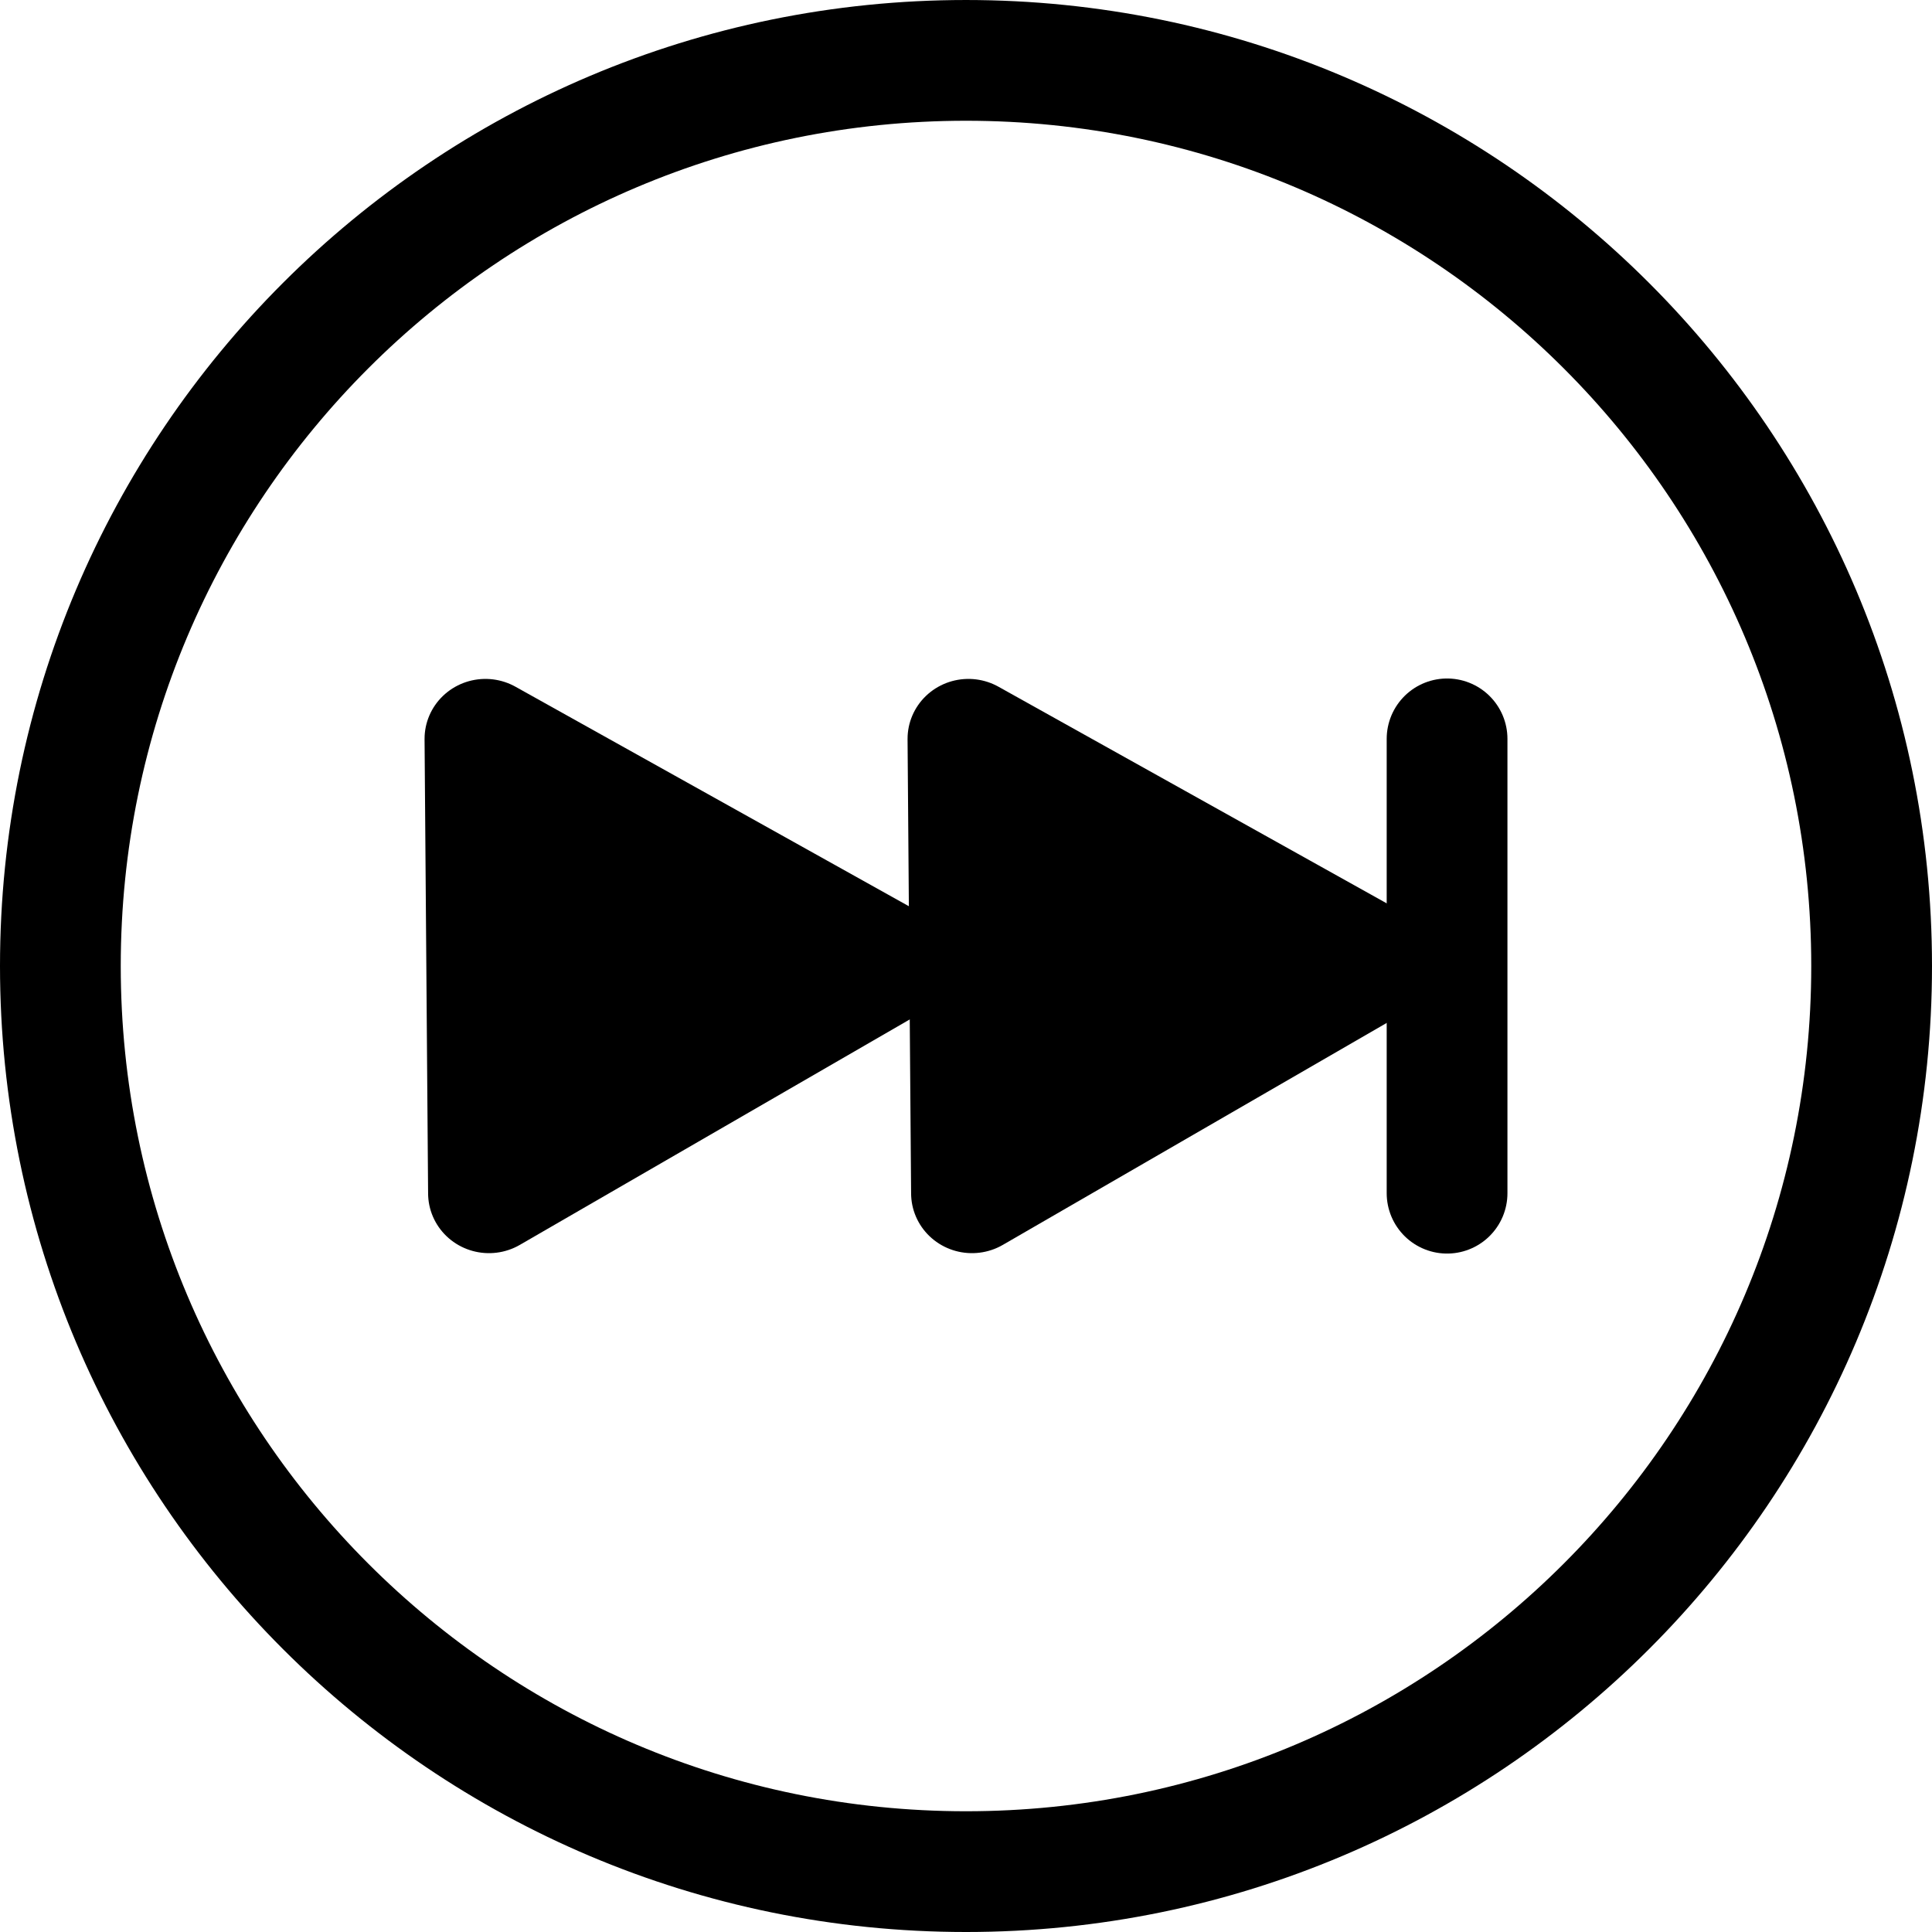
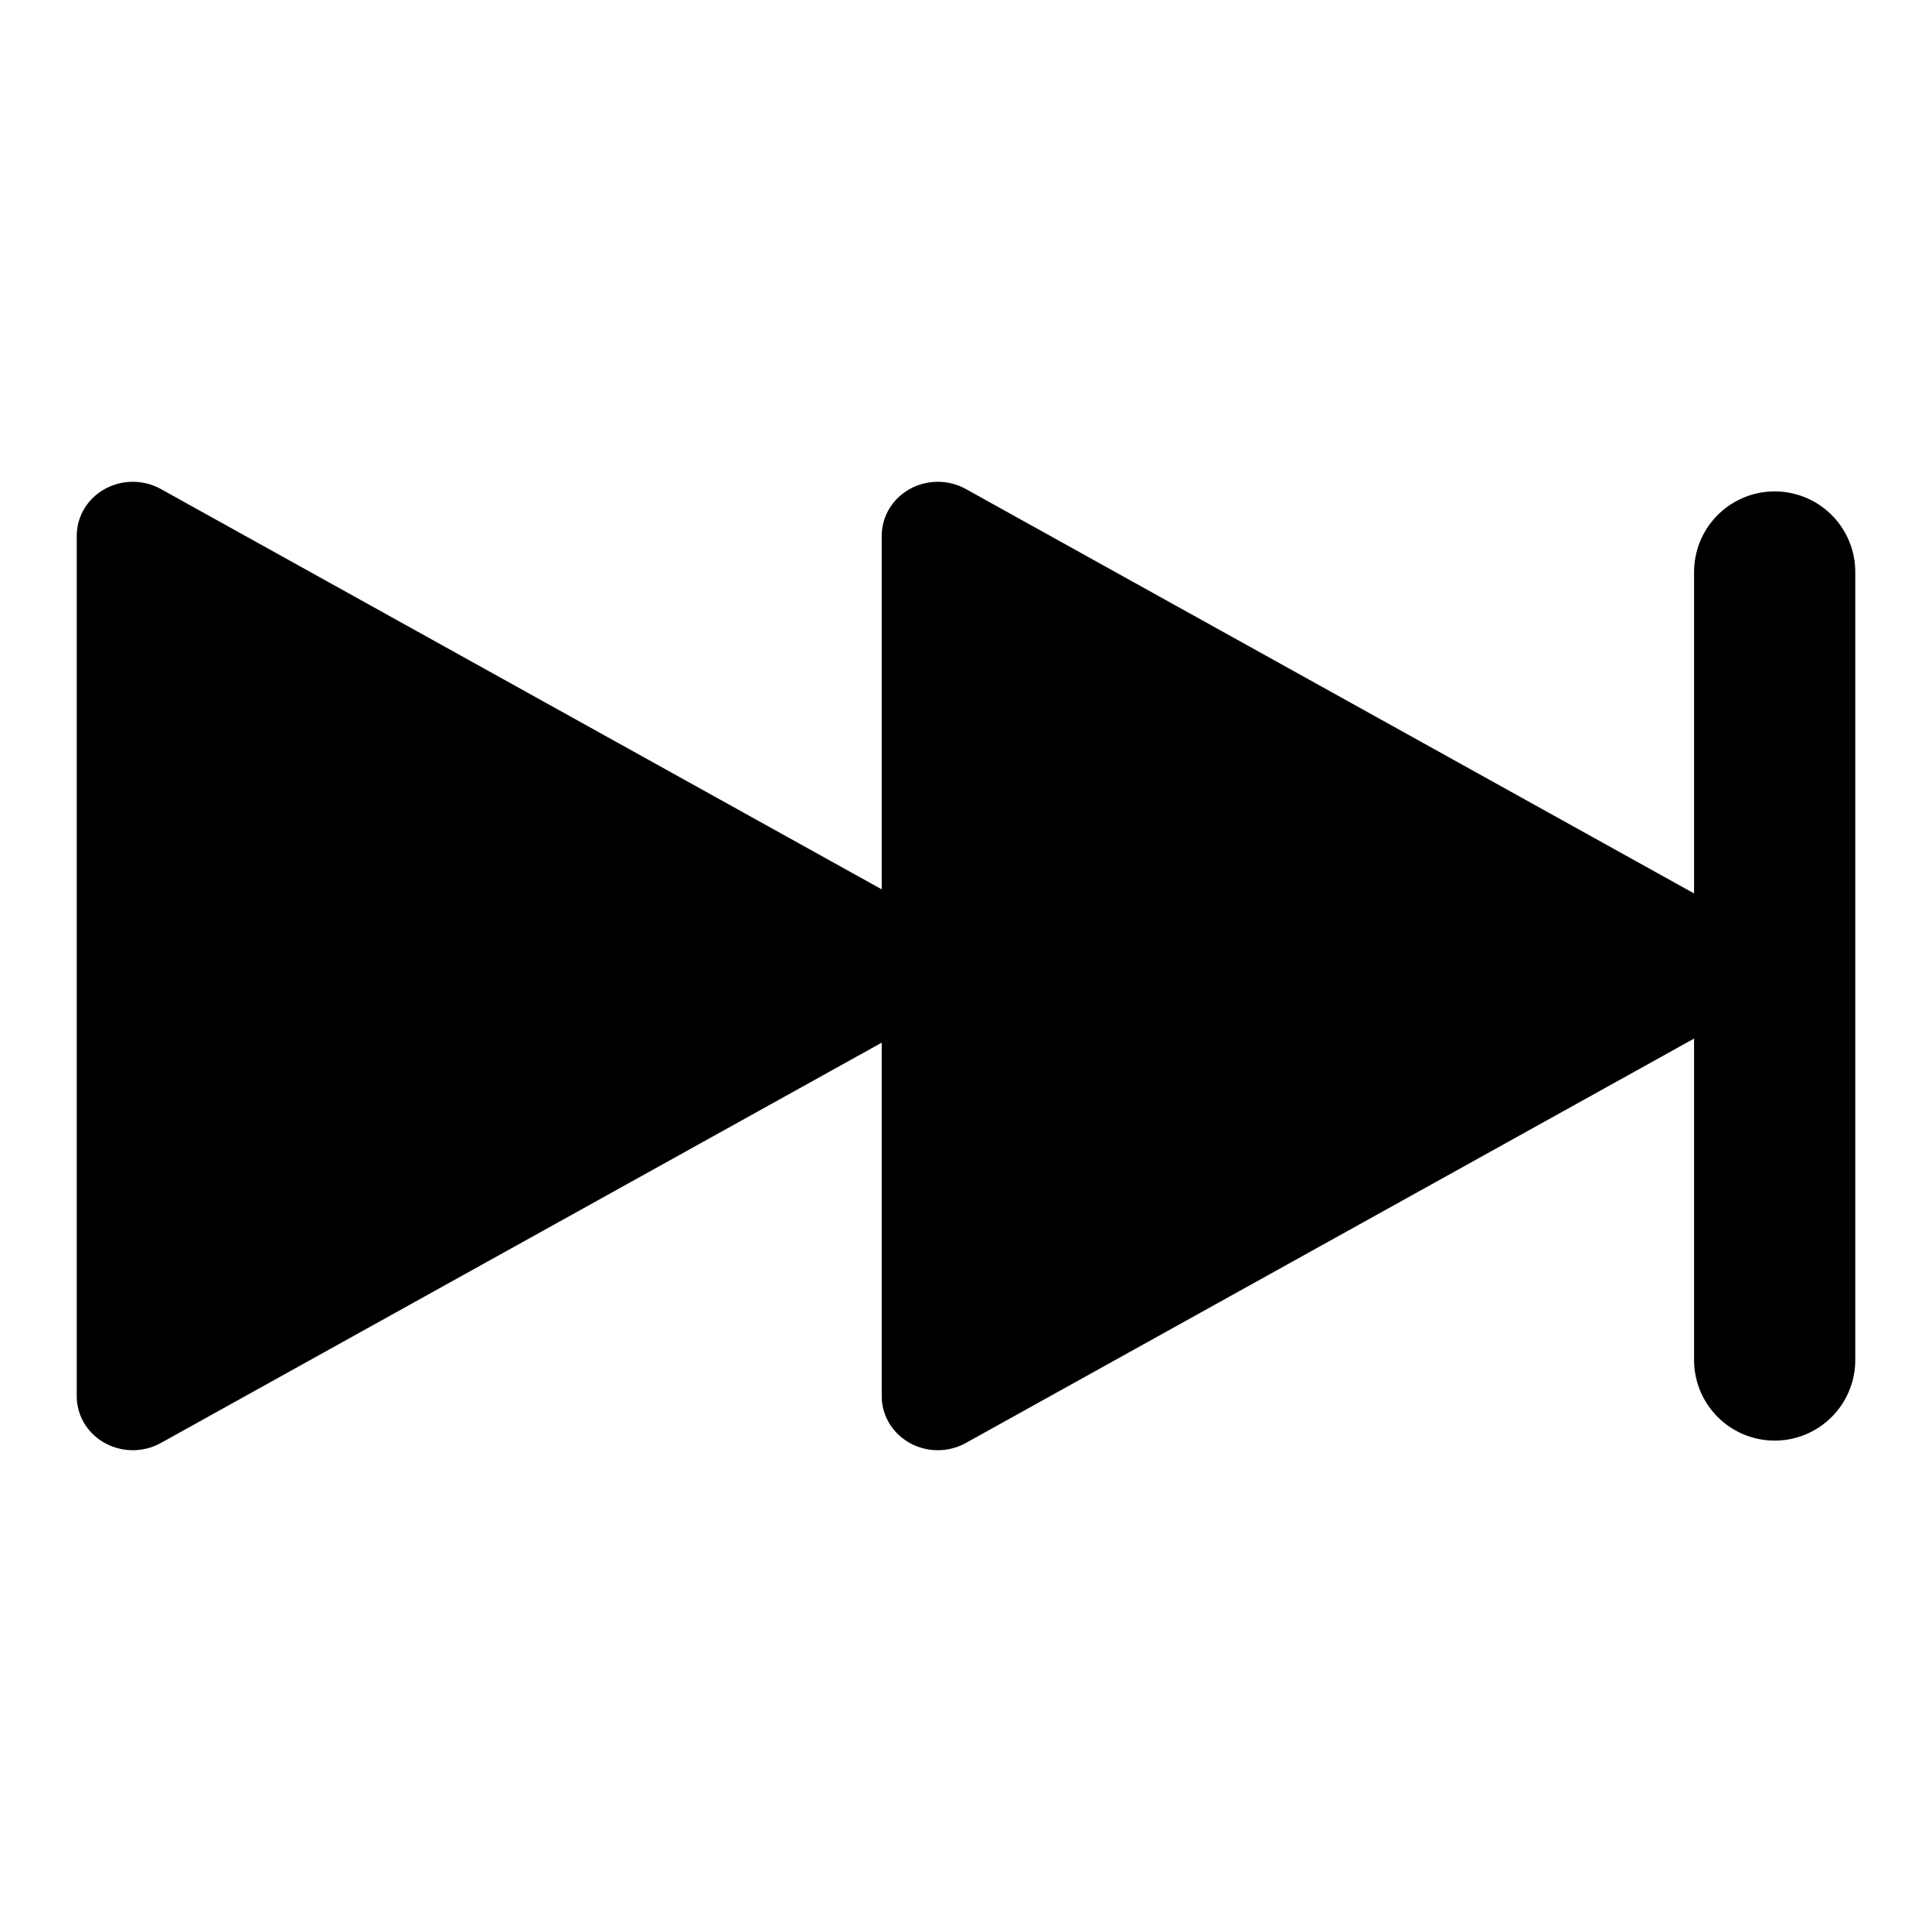
- <svg xmlns="http://www.w3.org/2000/svg" width="32" height="32" viewBox="0 0 32 32" id="svg2" version="1.1">
-   <defs id="defs4" />
-   <g id="layer1" transform="translate(0,-1020.362)">
-     <circle style="fill:none;fill-opacity:1;stroke:#000000;stroke-width:2;stroke-miterlimit:4;stroke-dasharray:none;stroke-opacity:1" id="circle4783" cx="-16" cy="-1036.362" r="15" transform="scale(-1,-1)" />
-     <path transform="matrix(-0.6384864,0,0,-0.6282142,-28.66128,385.3134)" d="m -67.905,-1036.269 10.331,-6.071 0.092,11.982 z" id="path4877" style="fill:#000000;fill-opacity:1;stroke:#000000;stroke-width:3.158;stroke-linecap:butt;stroke-linejoin:round;stroke-miterlimit:4;stroke-dasharray:none;stroke-opacity:1" />
-     <path id="path4795" d="m 23.968,1040.125 0,-7.525" style="fill:none;fill-rule:evenodd;stroke:#000000;stroke-width:2;stroke-linecap:round;stroke-linejoin:miter;stroke-miterlimit:4;stroke-dasharray:none;stroke-opacity:1" />
-     <path style="fill:#000000;fill-opacity:1;stroke:#000000;stroke-width:3.158;stroke-linecap:butt;stroke-linejoin:round;stroke-miterlimit:4;stroke-dasharray:none;stroke-opacity:1" id="path4879" d="m -67.905,-1036.269 10.331,-6.071 0.092,11.982 z" transform="matrix(-0.6384864,0,0,-0.6282142,-20.66128,385.3134)" />
+ <svg xmlns="http://www.w3.org/2000/svg" width="48px" height="48px" id="svg4337" version="1.1">
+   <defs id="defs4339" />
+   <g id="layer1">
+     <g id="g4560" transform="matrix(-1,0,0,1,35.21226,3.9647954e-7)" style="opacity:1">
+       <path style="opacity:1;fill:#000000;fill-opacity:1;stroke:#000000;stroke-width:6.51;stroke-linecap:round;stroke-linejoin:round;stroke-miterlimit:4;stroke-dasharray:none;stroke-opacity:1" id="path4546" d="m 6.13,50.598 -1e-7,-51.946 L 51.116,24.625 Z" transform="matrix(-0.4279251,0,0,0.4115924,14.53615,13.86454)" />
+       <path style="fill:#000000;fill-opacity:1;fill-rule:evenodd;stroke:#000000;stroke-width:4.005;stroke-linecap:round;stroke-linejoin:miter;stroke-miterlimit:4;stroke-dasharray:none;stroke-opacity:1" d="m -8.879,33.789 0,-19.578" id="path4548" />
+       <path transform="matrix(-0.4092022,0,0,0.3935841,34.36344,14.30799)" d="m 6.13,50.598 -1e-7,-51.946 L 51.116,24.625 Z" id="path4204" style="opacity:1;fill:#000000;fill-opacity:1;stroke:#ff0000;stroke-width:6.51;stroke-linecap:round;stroke-linejoin:round;stroke-miterlimit:4;stroke-dasharray:none;stroke-opacity:1" />
+       <path transform="matrix(-0.4279251,0,0,0.4115924,34.53615,13.86454)" d="m 6.13,50.598 -1e-7,-51.946 L 51.116,24.625 Z" id="path4204-5" style="opacity:1;fill:#000000;fill-opacity:1;stroke:#000000;stroke-width:6.51;stroke-linecap:round;stroke-linejoin:round;stroke-miterlimit:4;stroke-dasharray:none;stroke-opacity:1" />
+     </g>
  </g>
</svg>
